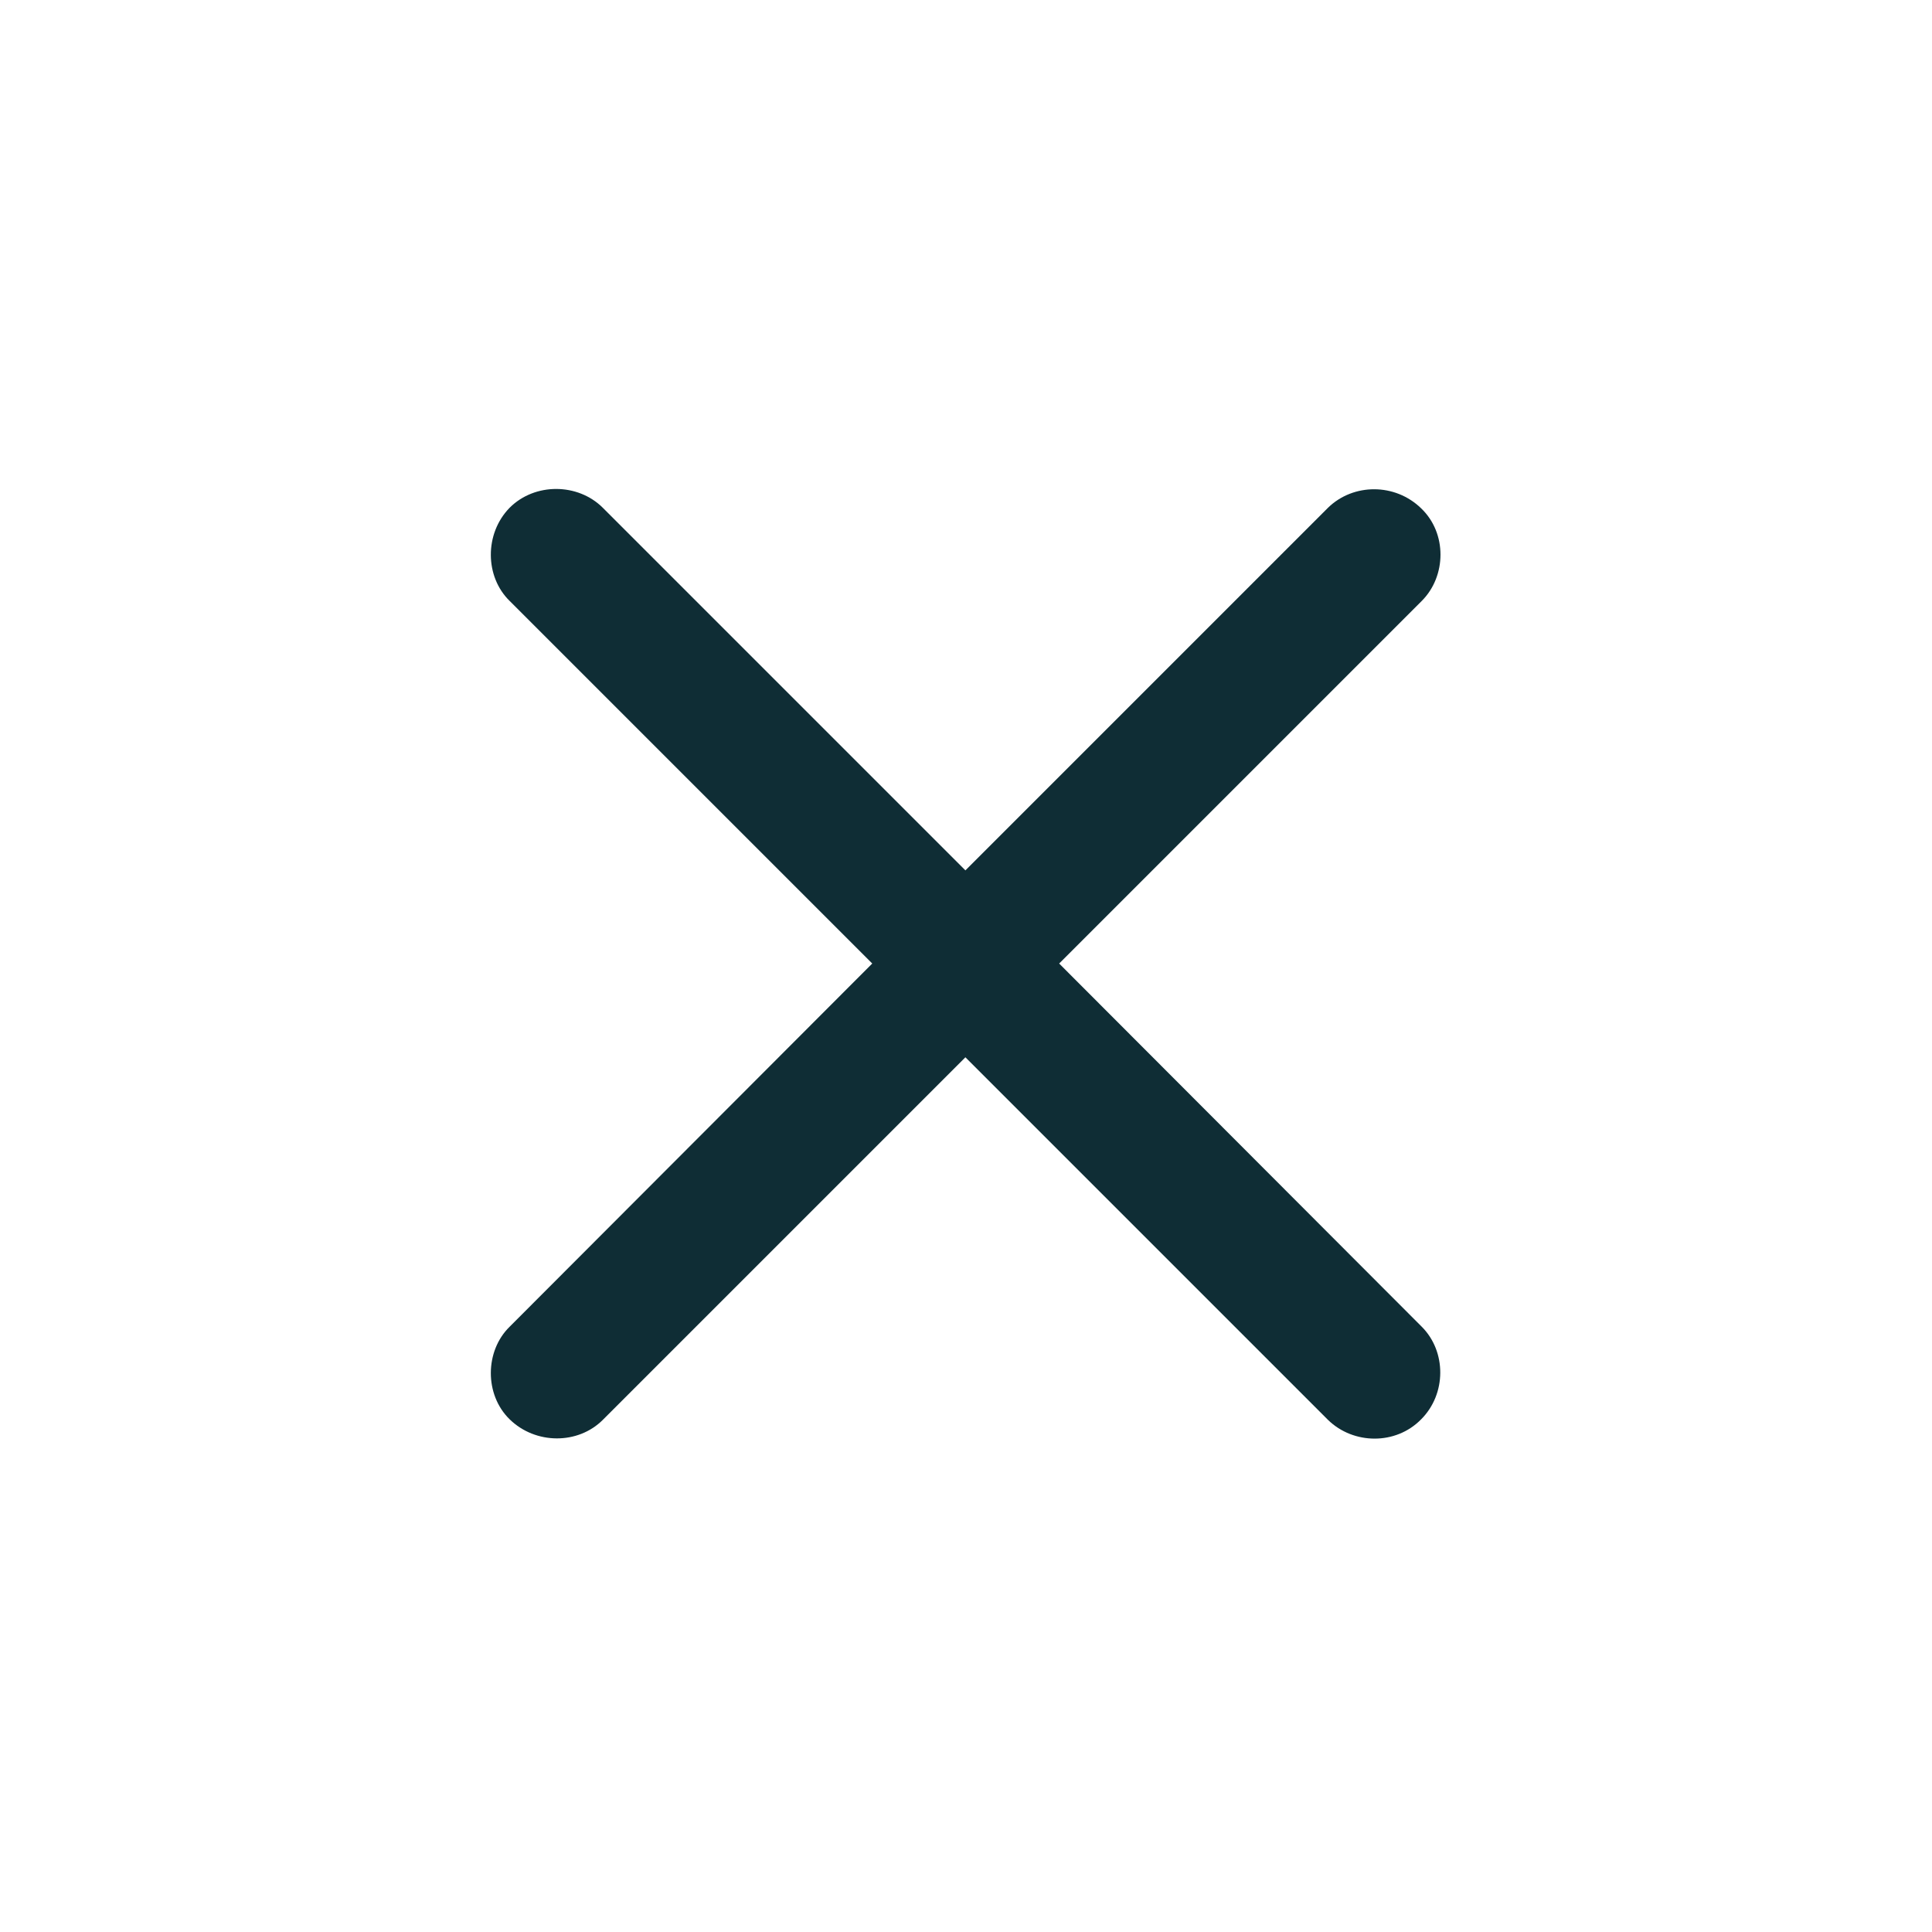
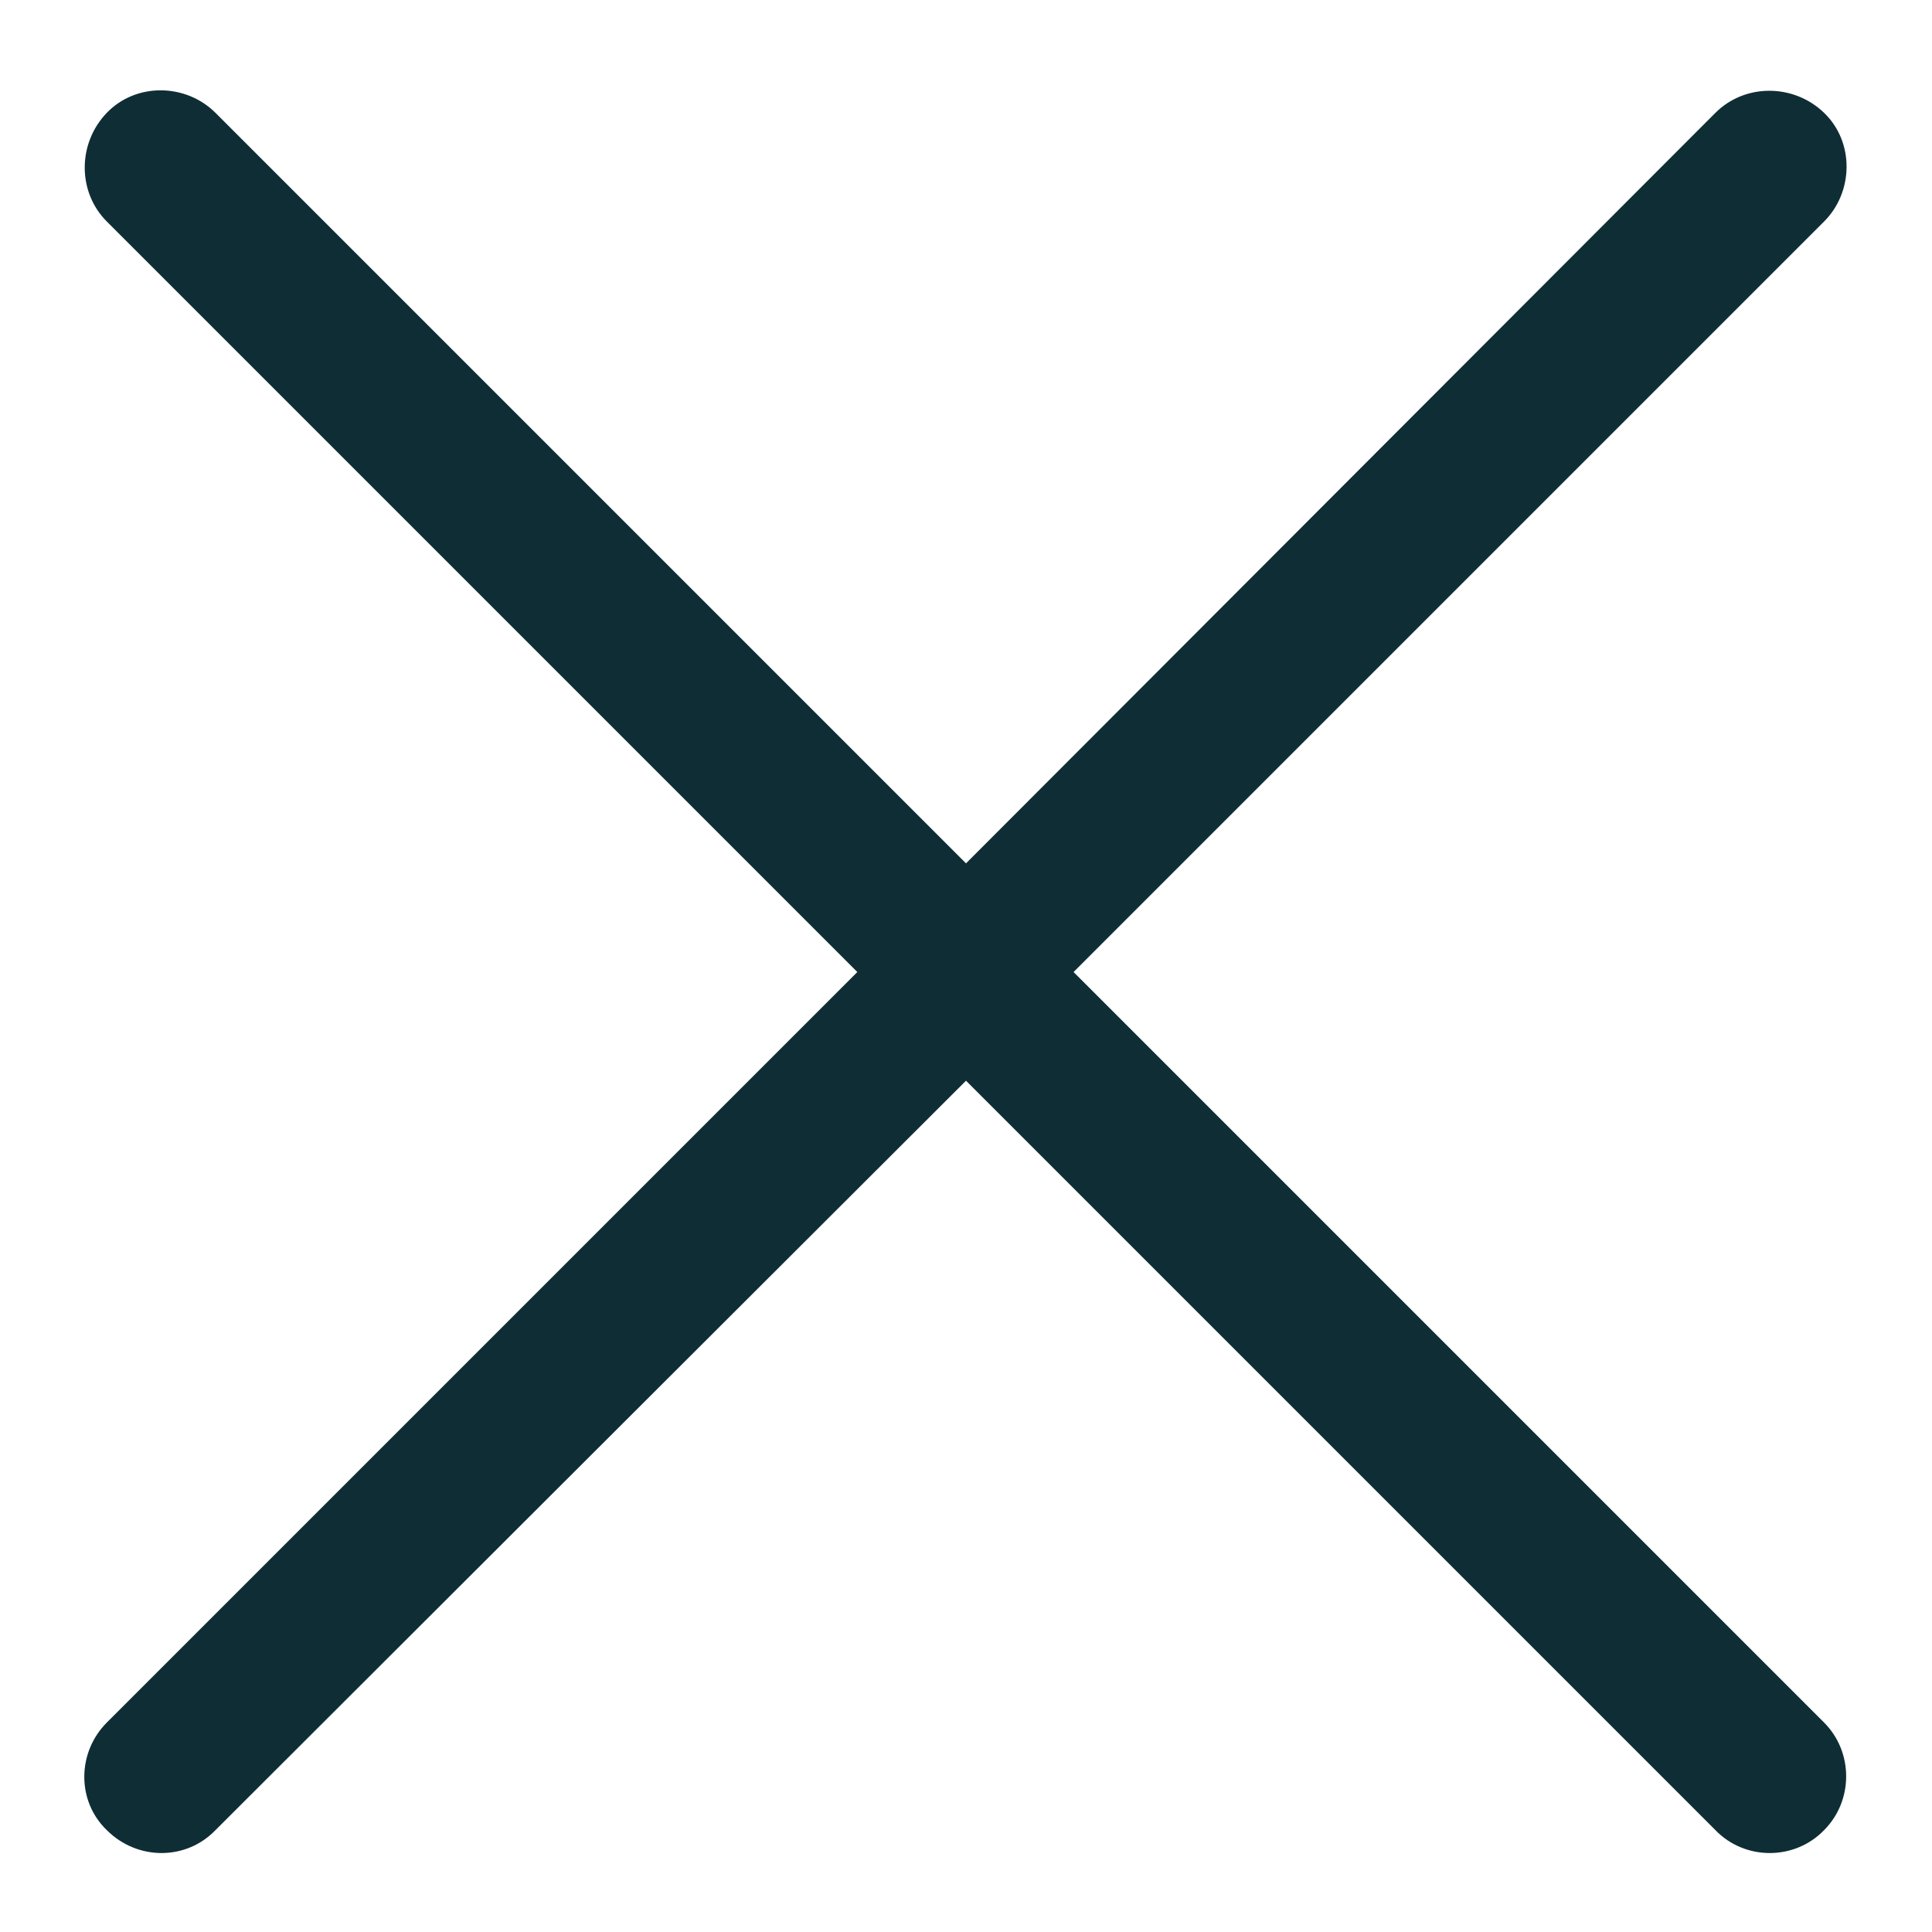
- <svg xmlns="http://www.w3.org/2000/svg" width="32" height="32" viewBox="0 0 32 32" fill="none">
-   <path d="M8.441 23.508C8.021 23.098 8.031 22.375 8.441 21.975L14.447 15.959L8.441 9.953C8.031 9.553 8.021 8.84 8.441 8.41C8.861 7.99 9.574 8 9.984 8.41L15.99 14.416L21.996 8.41C22.416 8 23.109 8 23.539 8.42C23.969 8.83 23.959 9.543 23.549 9.953L17.543 15.959L23.549 21.975C23.959 22.385 23.959 23.088 23.539 23.508C23.119 23.938 22.416 23.928 21.996 23.518L15.99 17.512L9.984 23.518C9.574 23.928 8.871 23.928 8.441 23.508Z" fill="#0F2D35" />
+ <svg xmlns="http://www.w3.org/2000/svg" width="40" height="40" viewBox="0 0 40 40" fill="none">
+   <path d="M2.211 37.891C1.578 37.281 1.602 36.273 2.211 35.664L17.75 20.125L2.211 4.586C1.602 3.977 1.602 2.969 2.211 2.336C2.82 1.703 3.852 1.727 4.461 2.336L20 17.875L35.516 2.336C36.125 1.727 37.133 1.727 37.766 2.336C38.398 2.945 38.375 3.977 37.766 4.586L22.227 20.125L37.766 35.664C38.375 36.273 38.375 37.281 37.766 37.891C37.156 38.523 36.125 38.523 35.516 37.891L20 22.375L4.461 37.891C3.852 38.523 2.844 38.523 2.211 37.891Z" fill="#0F2D35" />
</svg>
